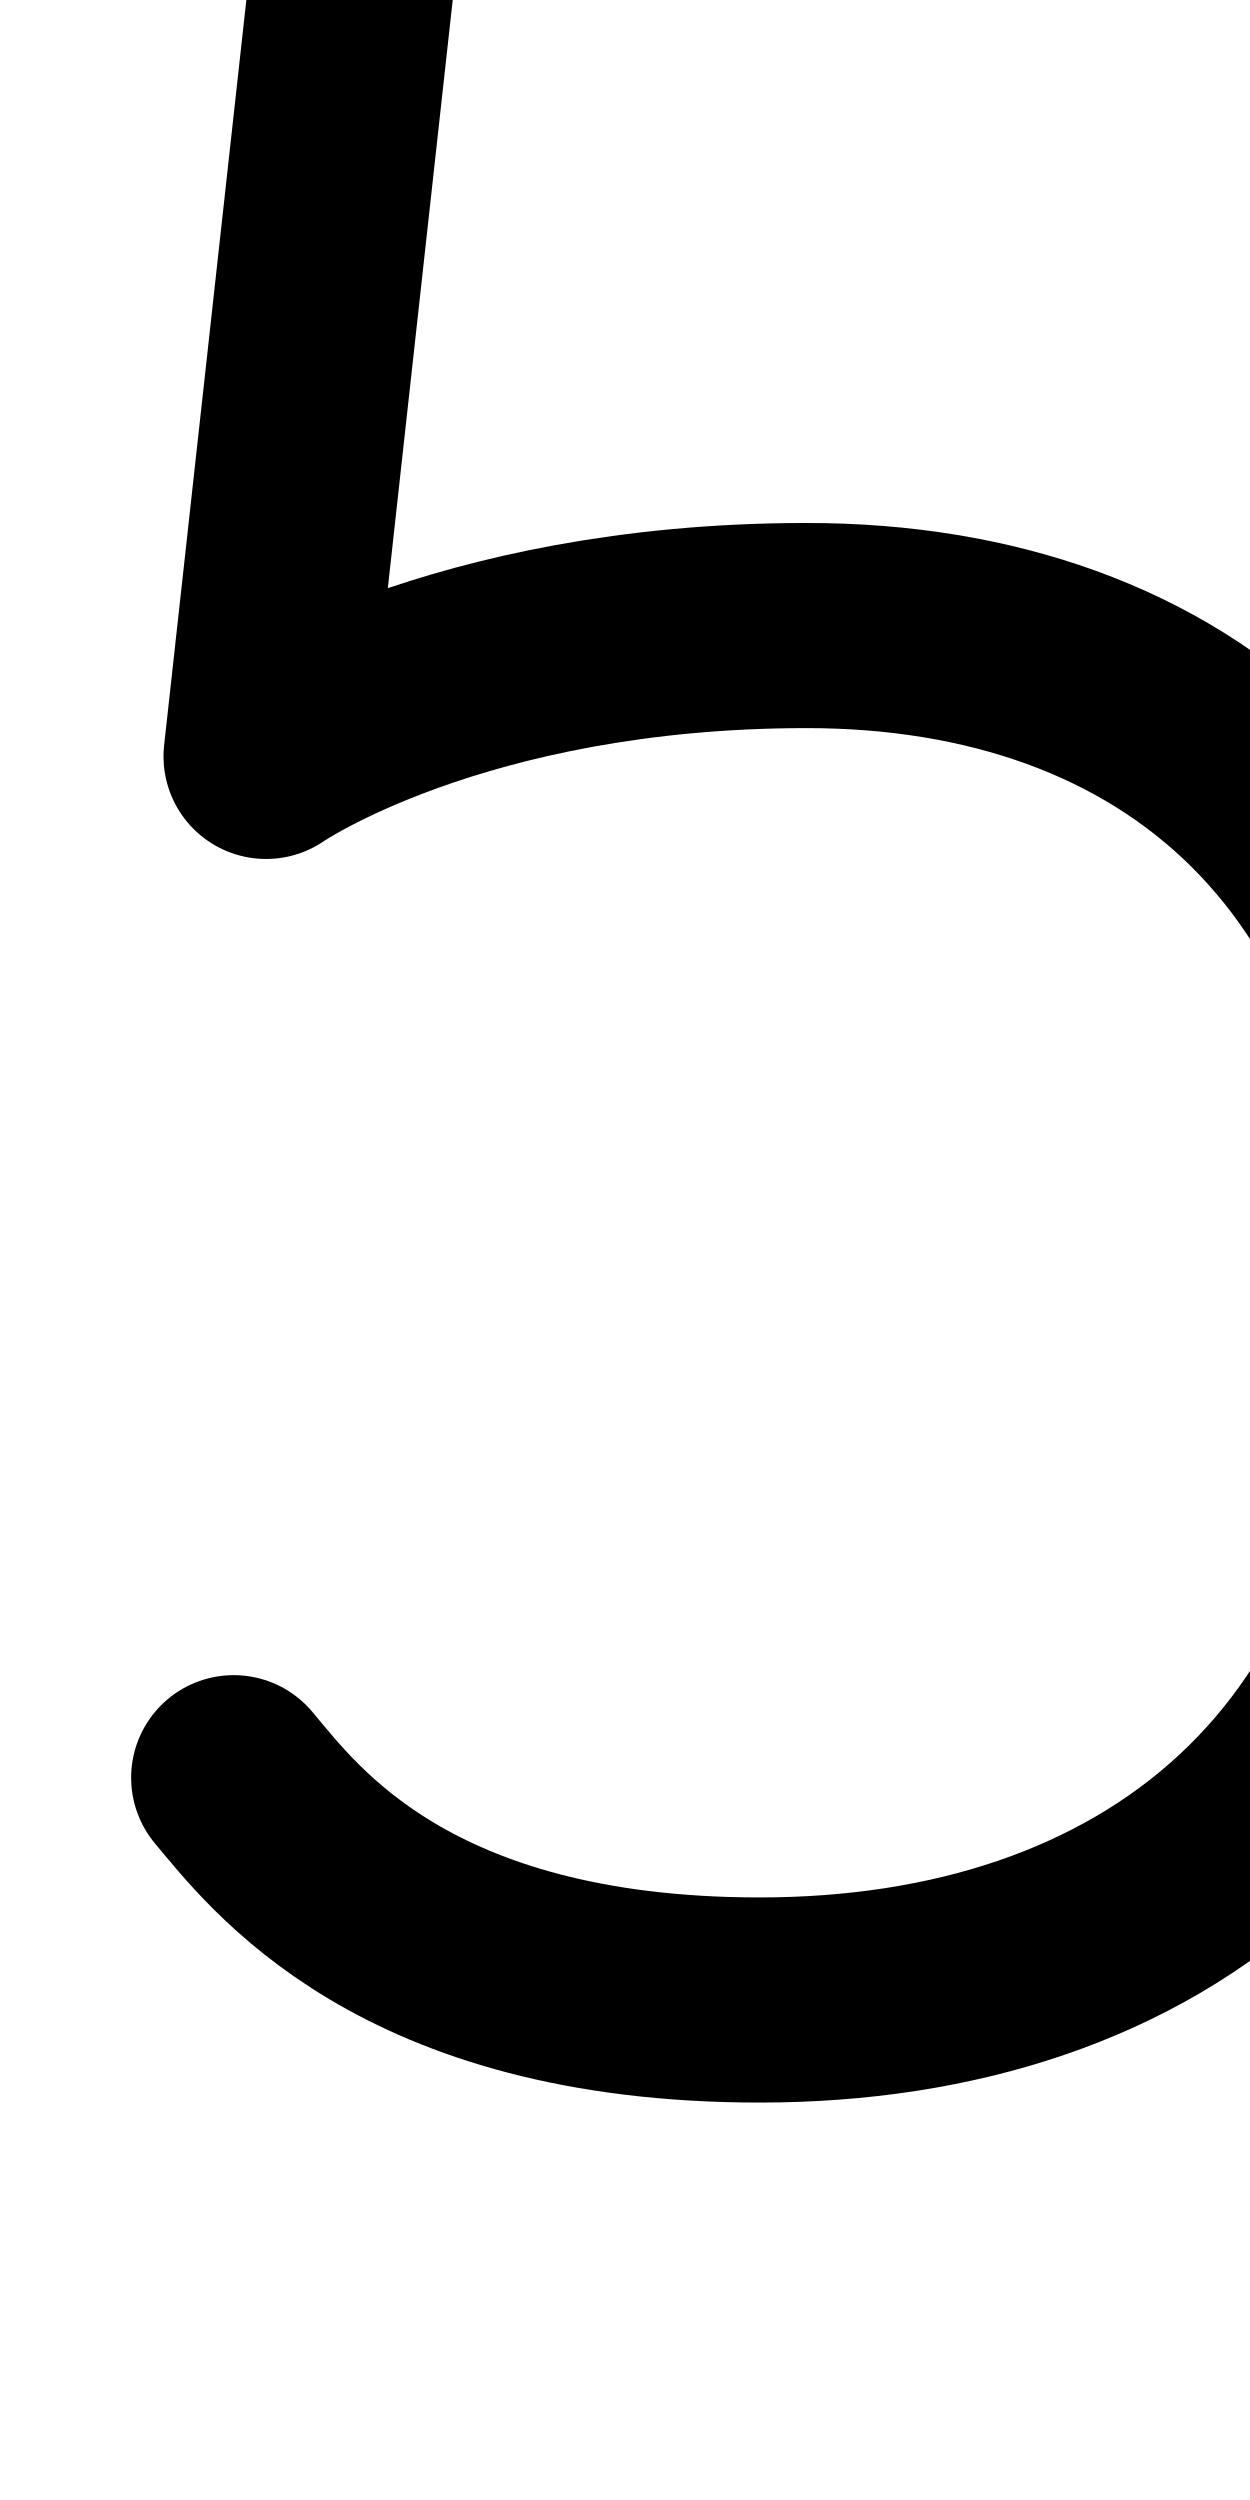
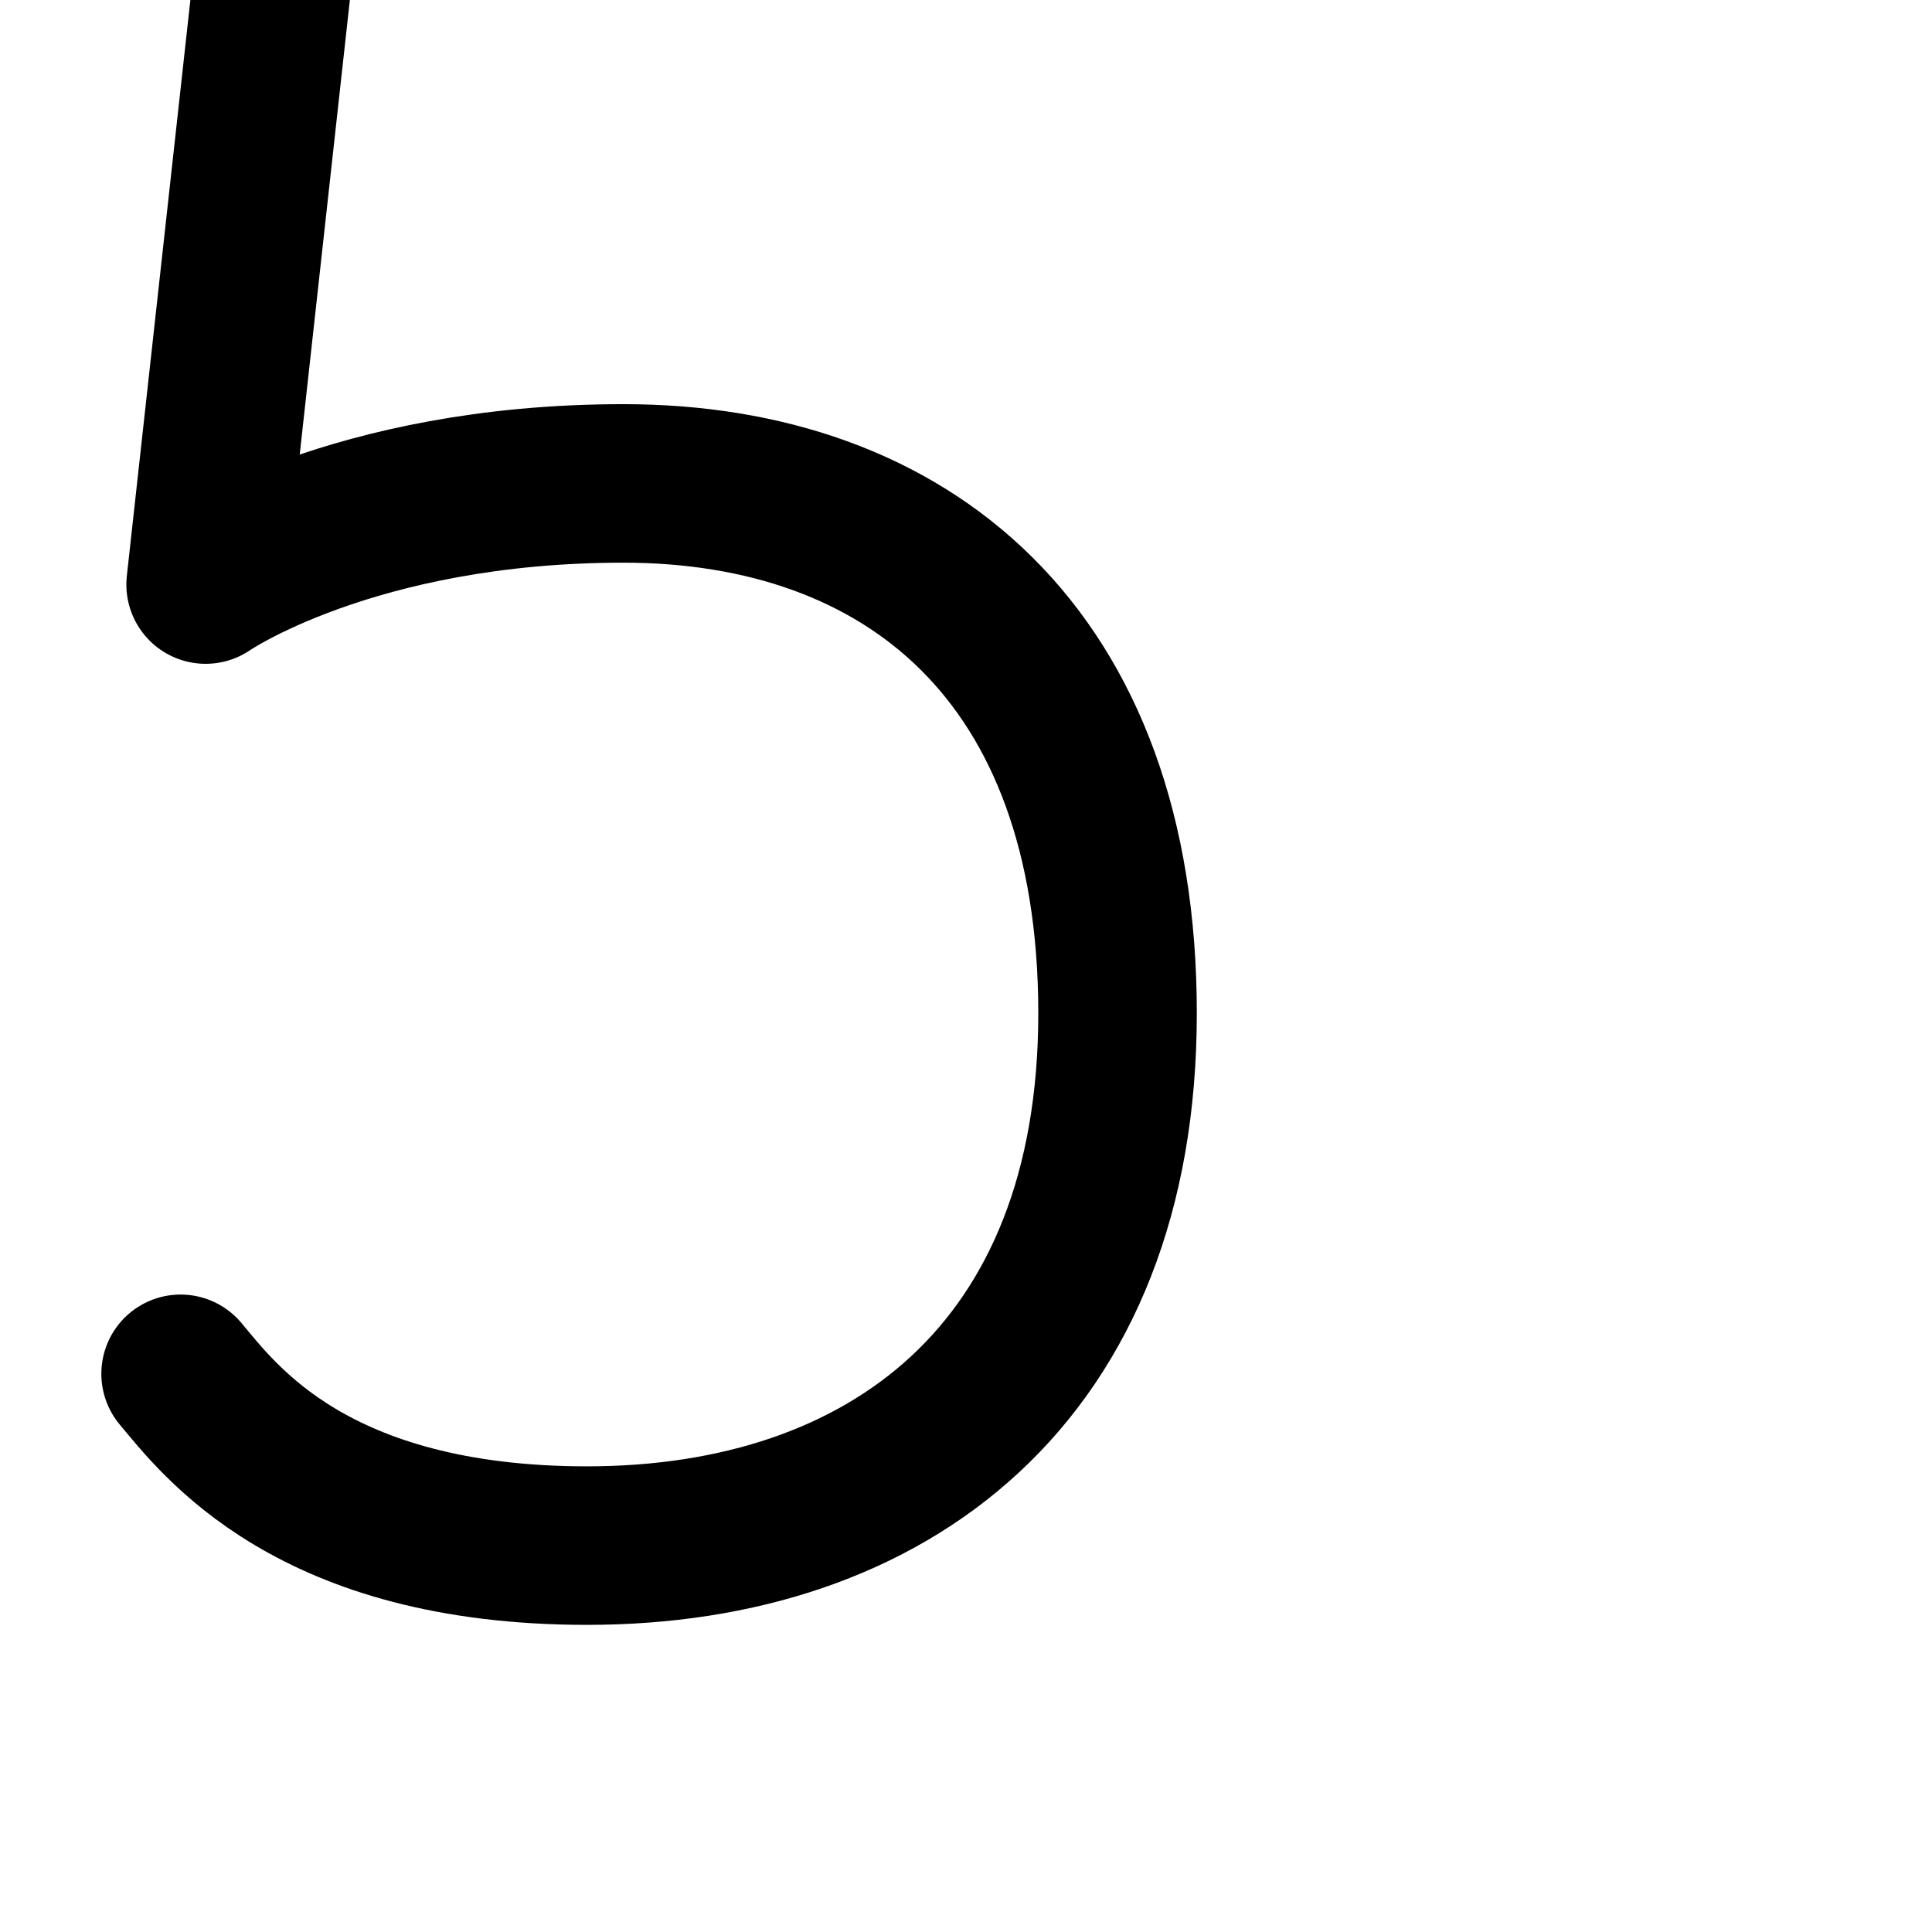
- <svg xmlns="http://www.w3.org/2000/svg" version="1.1" viewBox="-10 0 500 1000" id="svg2" width="500" height="1000">
+ <svg xmlns="http://www.w3.org/2000/svg" version="1.1" viewBox="-10 0 1000 1000" id="svg2" width="1000" height="1000">
  <defs id="defs10" />
  <g id="g4720" transform="matrix(1.0663,0,0,-1.0663,68.33568,1499.684)" style="opacity:0.451" />
  <g transform="matrix(1,0,0,-1,0,1418)" id="g4" />
  <g id="g4720-4" transform="matrix(1.0663,0,0,-1.0663,136.9952,1604.197)" style="opacity:0.451" />
  <g transform="matrix(1,0,0,-1,68.65956,1522.513)" id="g4-5" />
  <path style="fill:none;fill-rule:evenodd;stroke:#000000;stroke-width:82.051;stroke-linecap:round;stroke-linejoin:round;stroke-miterlimit:4;stroke-dasharray:none;stroke-opacity:1" d="M 542.083,-89.743 H 139.715 l -43.285,392.307 c 0,0 75.603,-52.347 216.232,-52.347 146.57,0 255.78,88.368 255.78,274.25 C 568.441,710.35 449.834,800 293.887,800 151.338,800 103.371,734.724 83.478,711.082" id="path4139" />
</svg>
